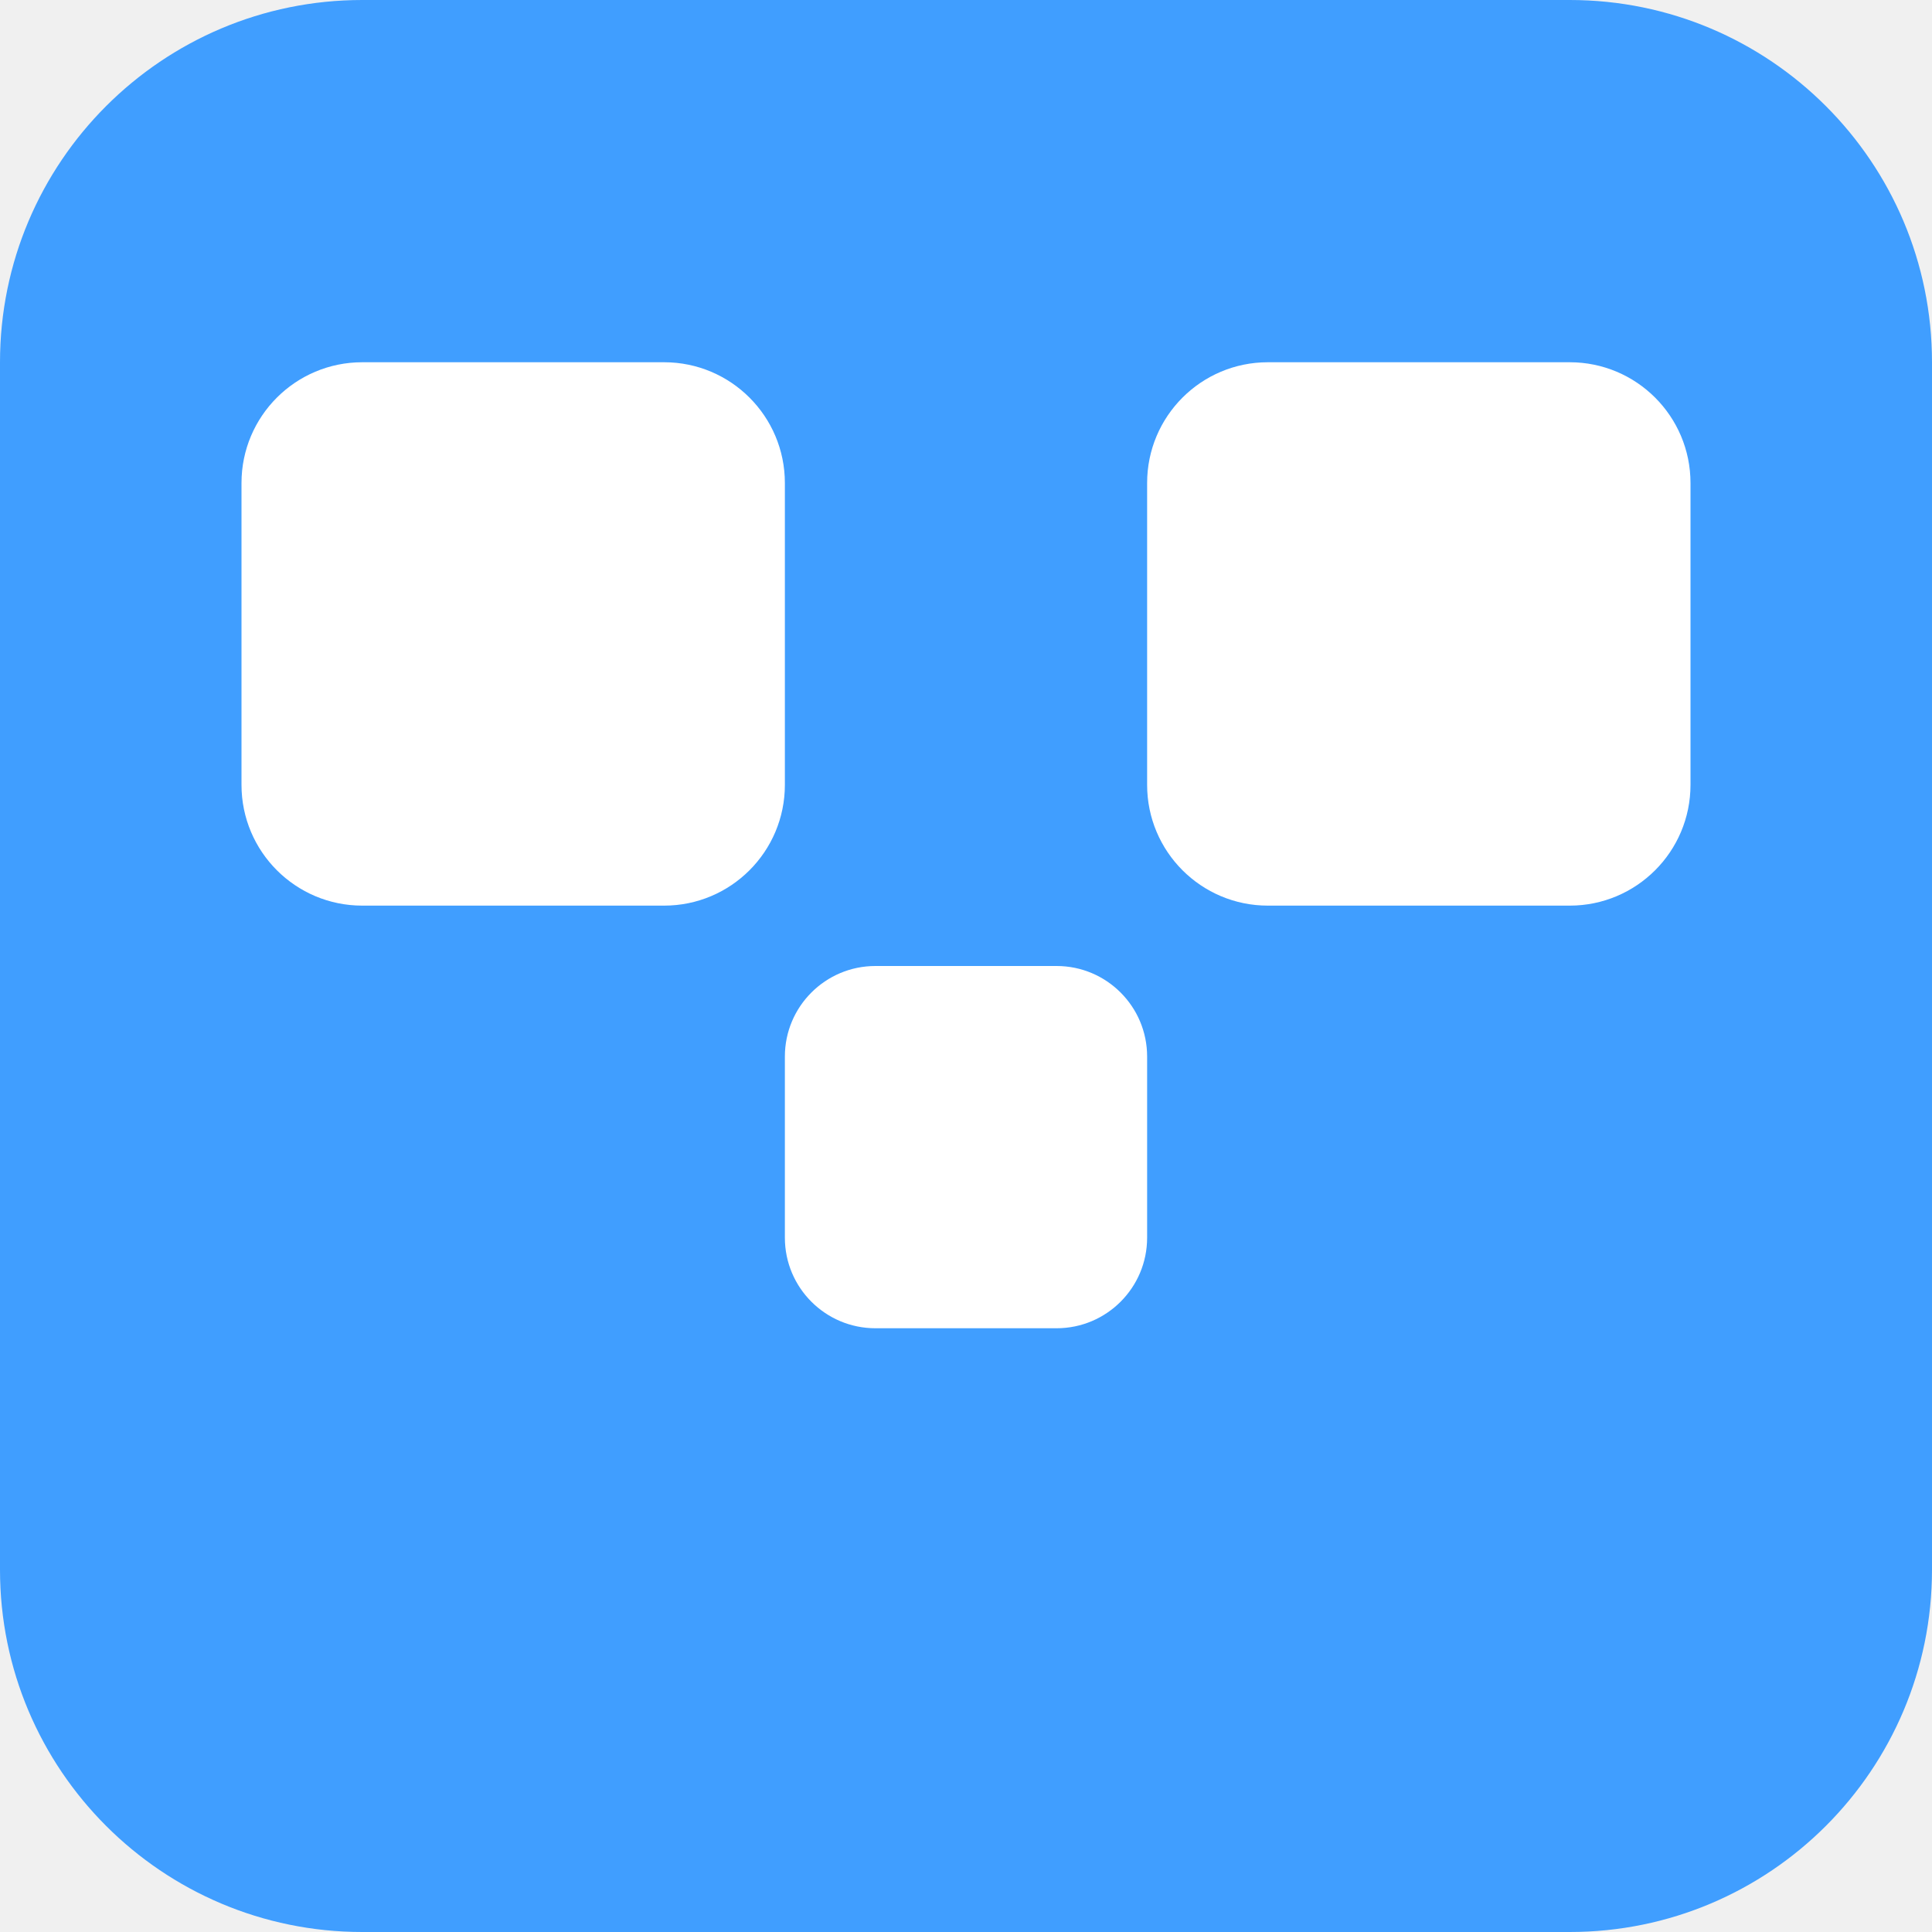
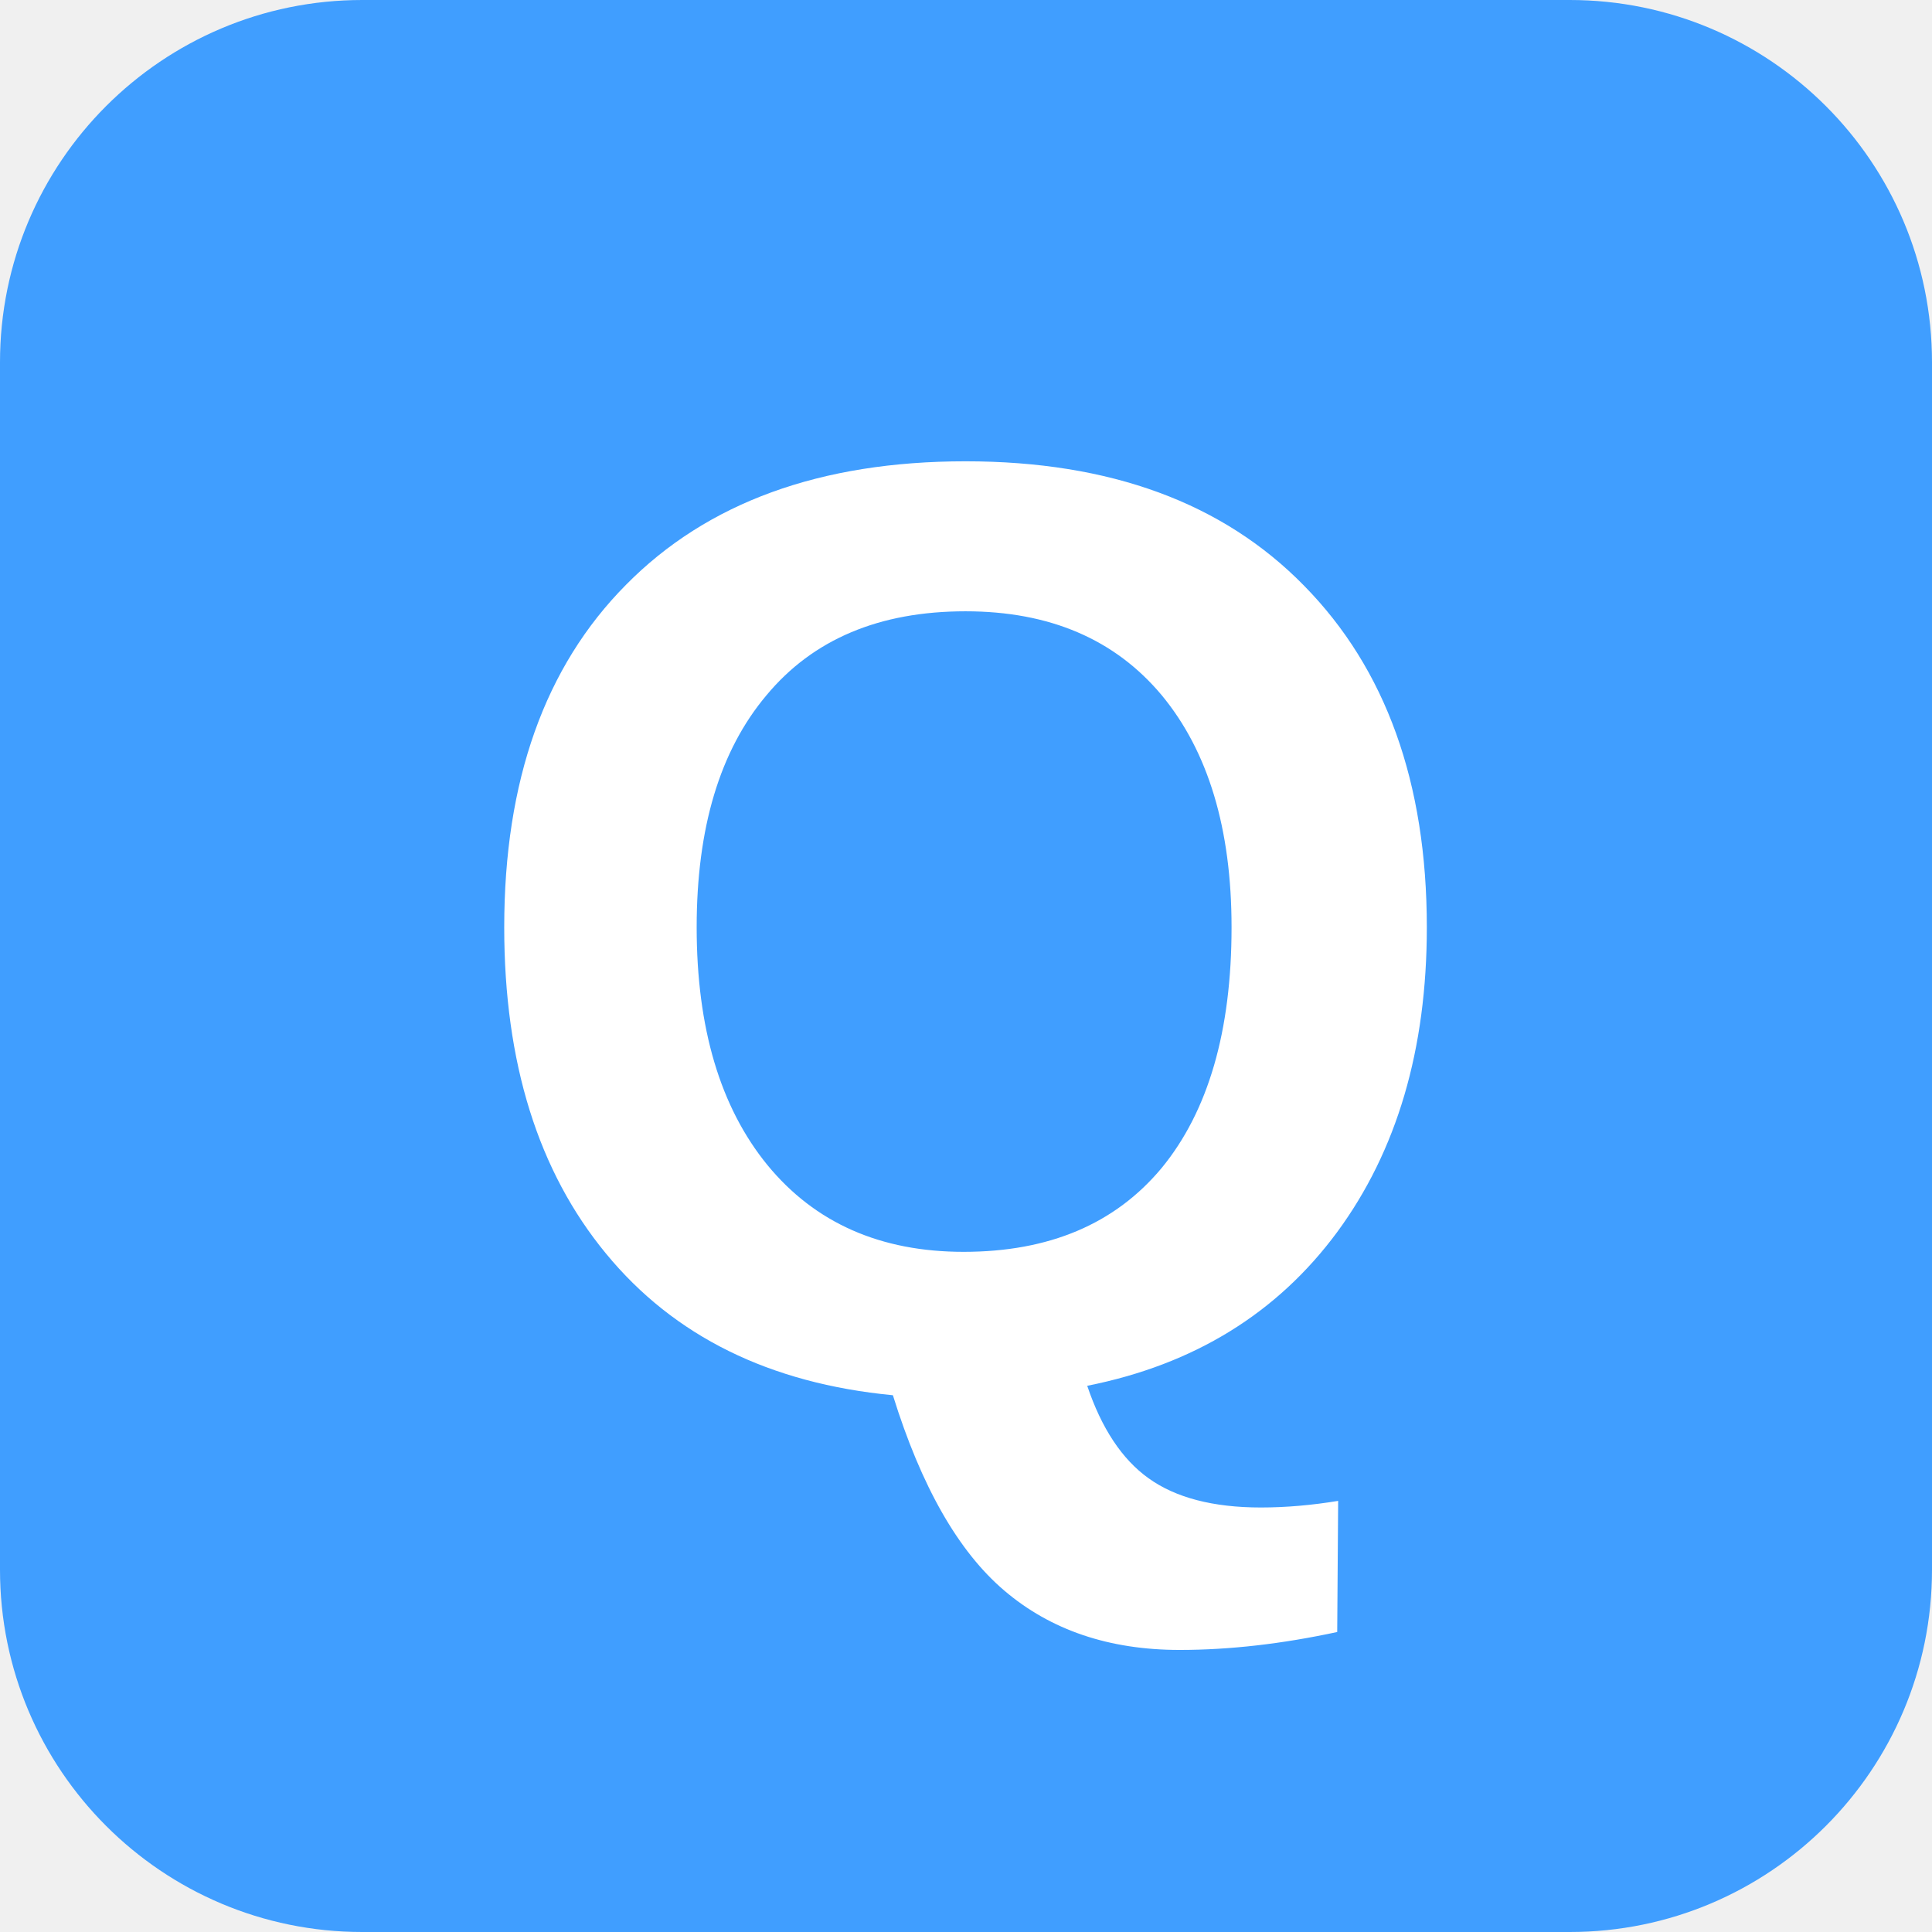
<svg xmlns="http://www.w3.org/2000/svg" viewBox="0 0 32 32">
  <rect width="32" height="32" rx="6" fill="#409eff" />
-   <rect x="4" y="6" width="9" height="9" rx="2" fill="#fff" />
-   <rect x="19" y="6" width="9" height="9" rx="2" fill="#fff" />
-   <rect x="13" y="16" width="6" height="6" rx="1.5" fill="#fff" />
+   <text x="16" y="23" font-size="22" font-weight="bold" fill="#fff" text-anchor="middle" font-family="Arial,sans-serif">Q</text>
</svg>
